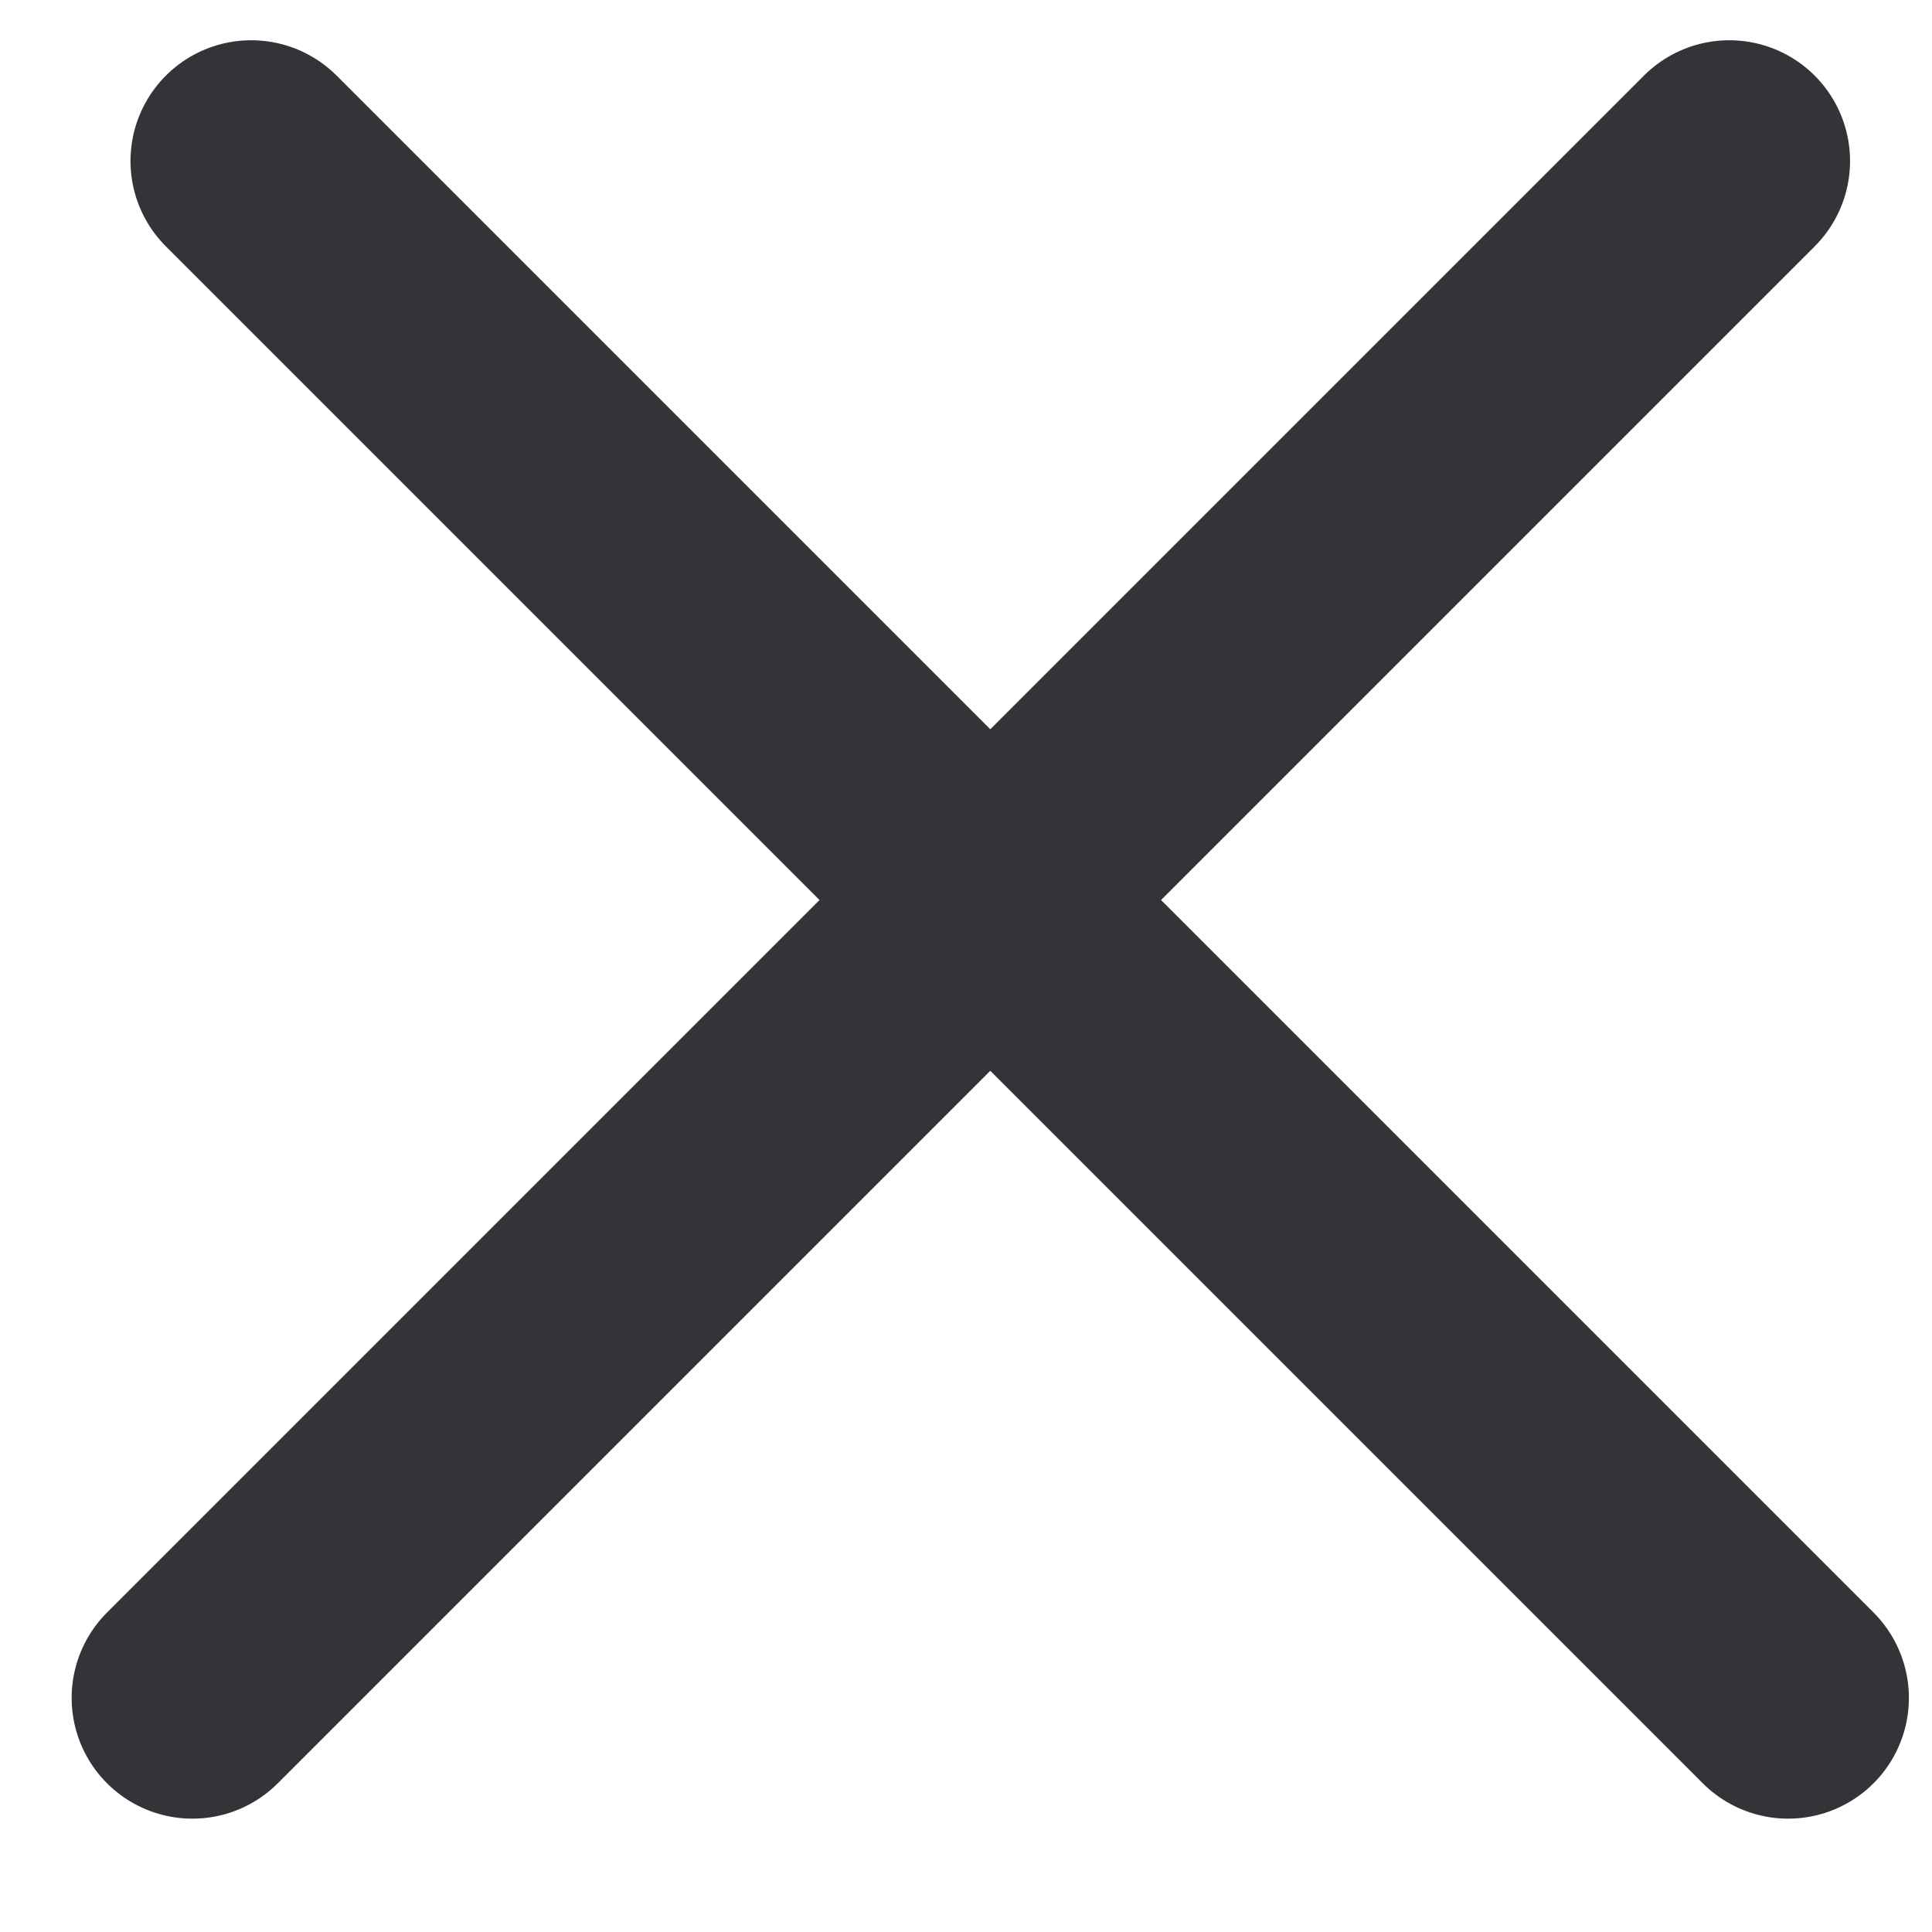
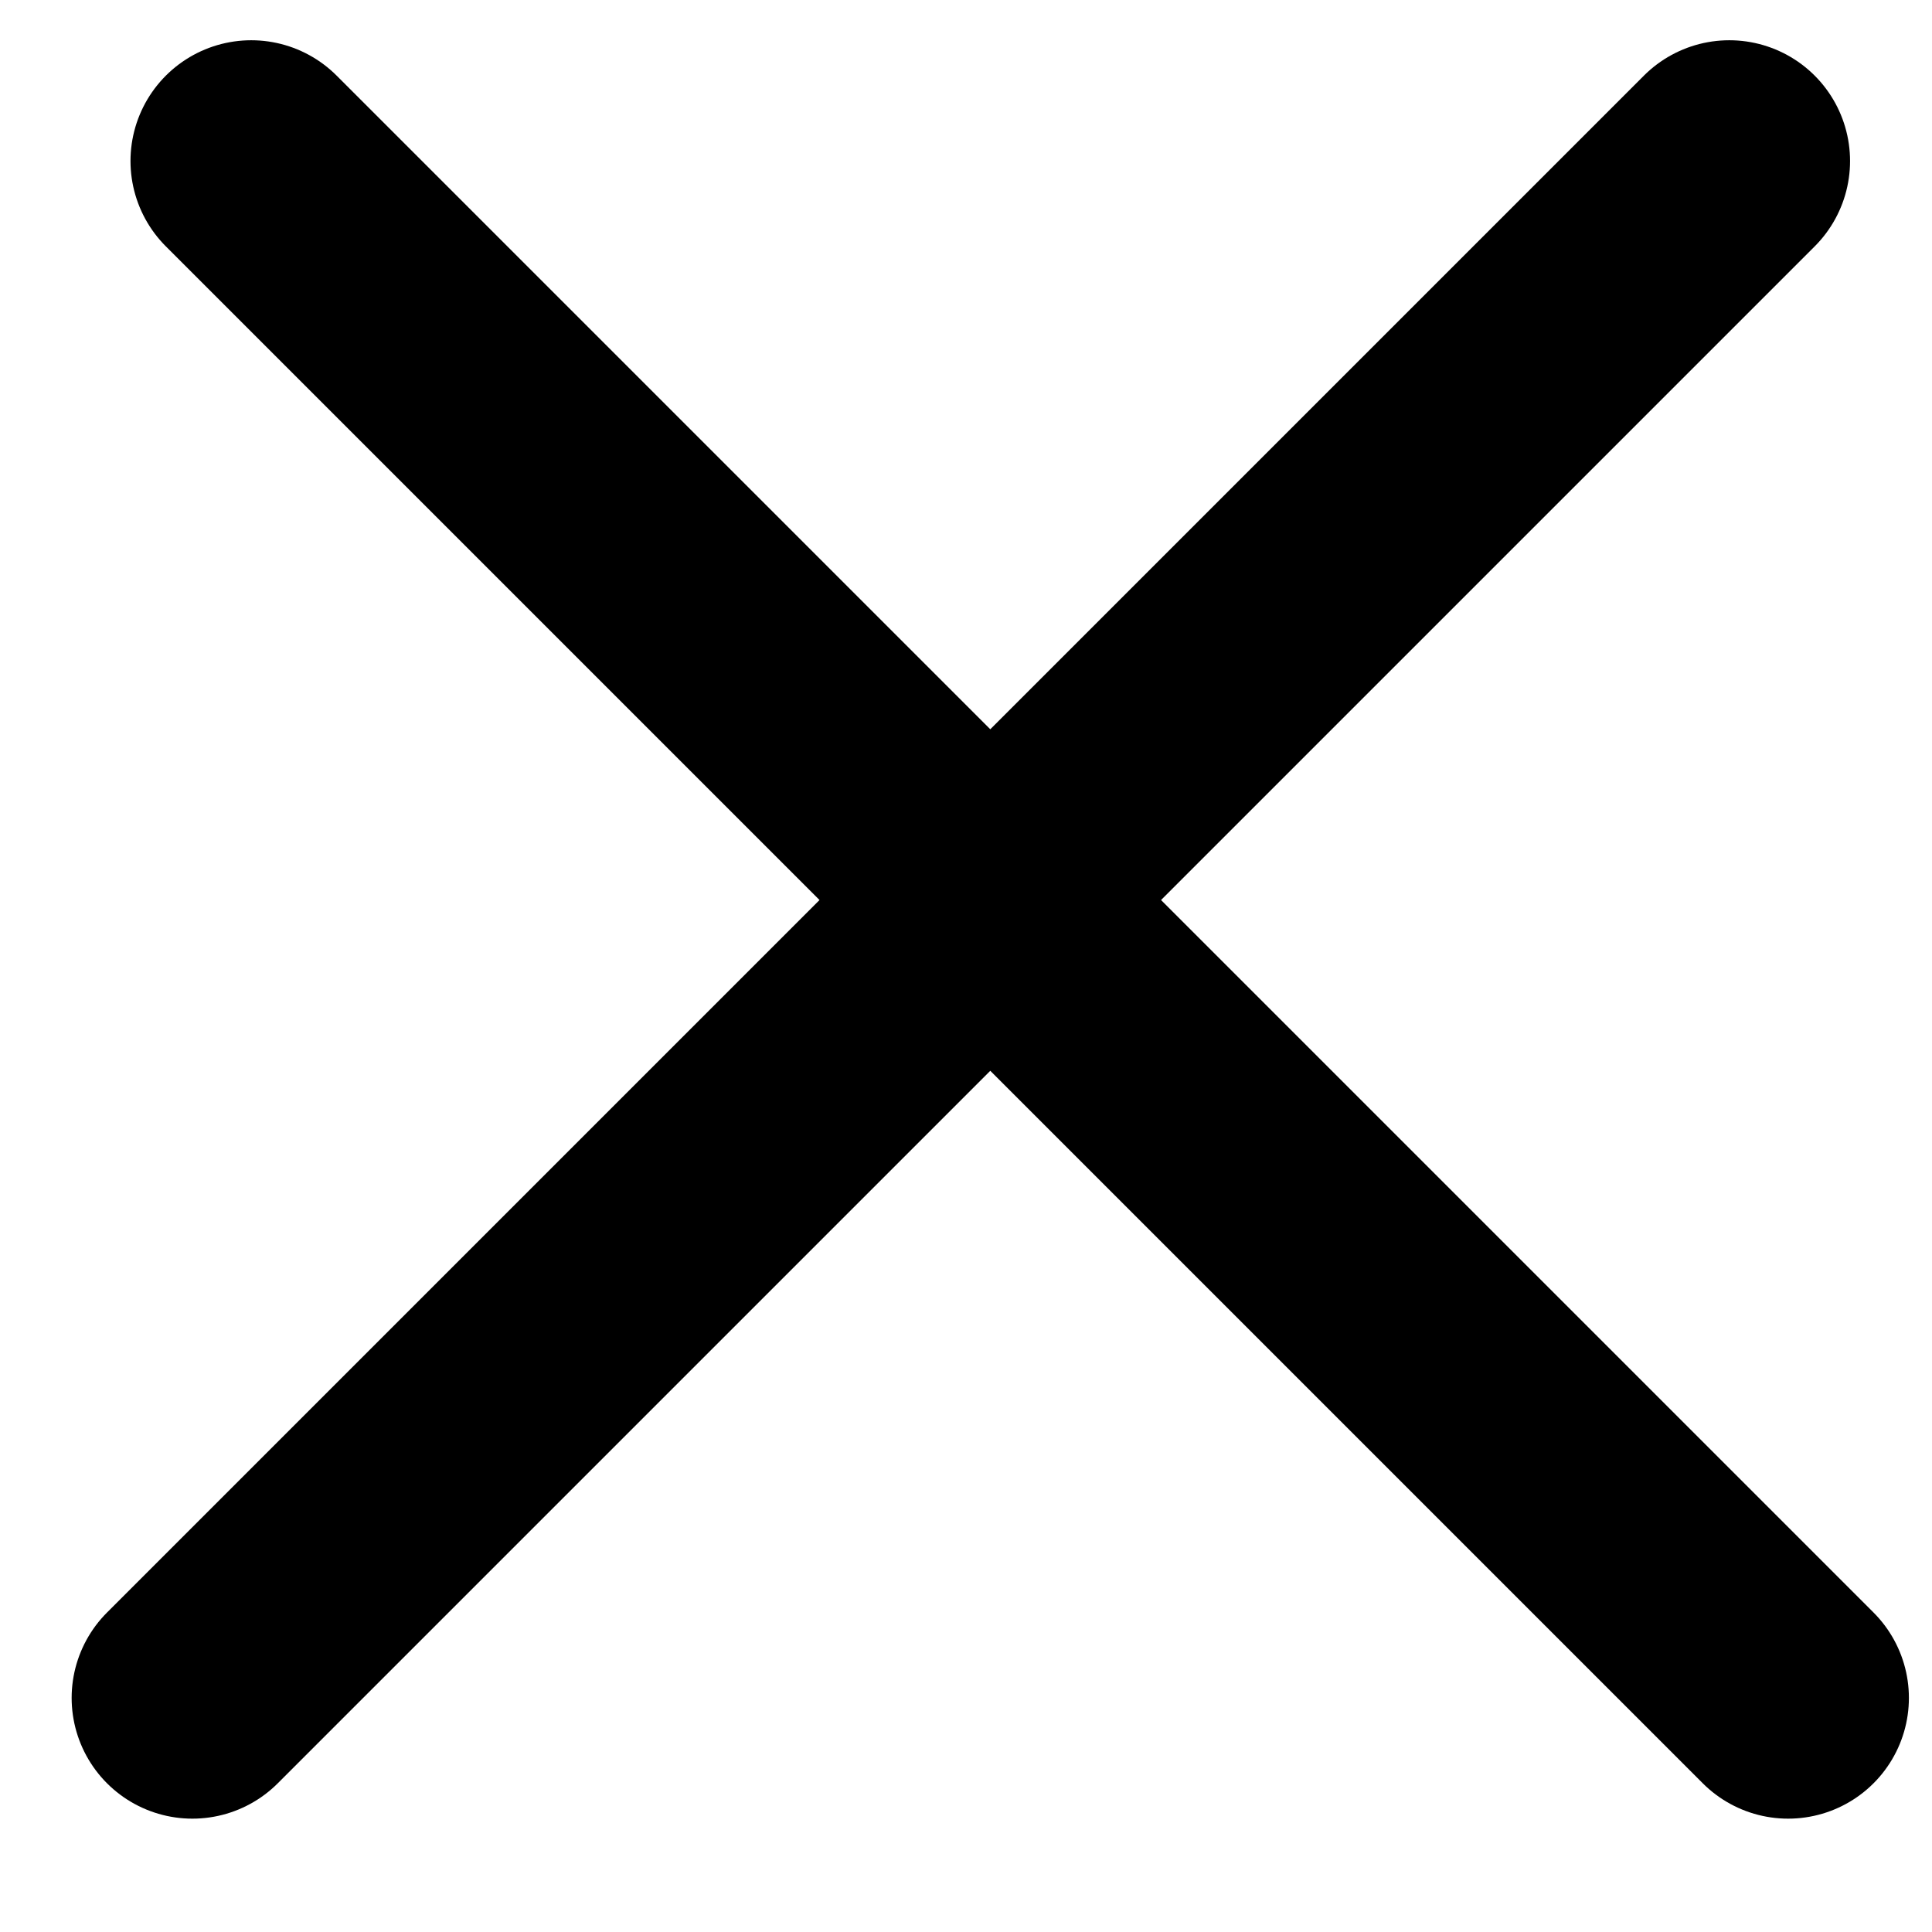
- <svg xmlns="http://www.w3.org/2000/svg" width="24" height="24" viewBox="0 0 24 24" fill="none">
-   <line x1="3.121" y1="2" x2="22.213" y2="21.092" stroke="#323438" stroke-width="3" stroke-linecap="round" />
-   <line x1="2.39" y1="21.092" x2="21.482" y2="2" stroke="#323438" stroke-width="3" stroke-linecap="round" />
+ <svg xmlns="http://www.w3.org/2000/svg" width="24" height="24" viewBox="0 0 24 24" fill="currentColor">
+   <line x1="3.121" y1="2" x2="22.213" y2="21.092" stroke="currentColor" stroke-width="3" stroke-linecap="round" />
+   <line x1="2.39" y1="21.092" x2="21.482" y2="2" stroke="currentColor" stroke-width="3" stroke-linecap="round" />
</svg>
